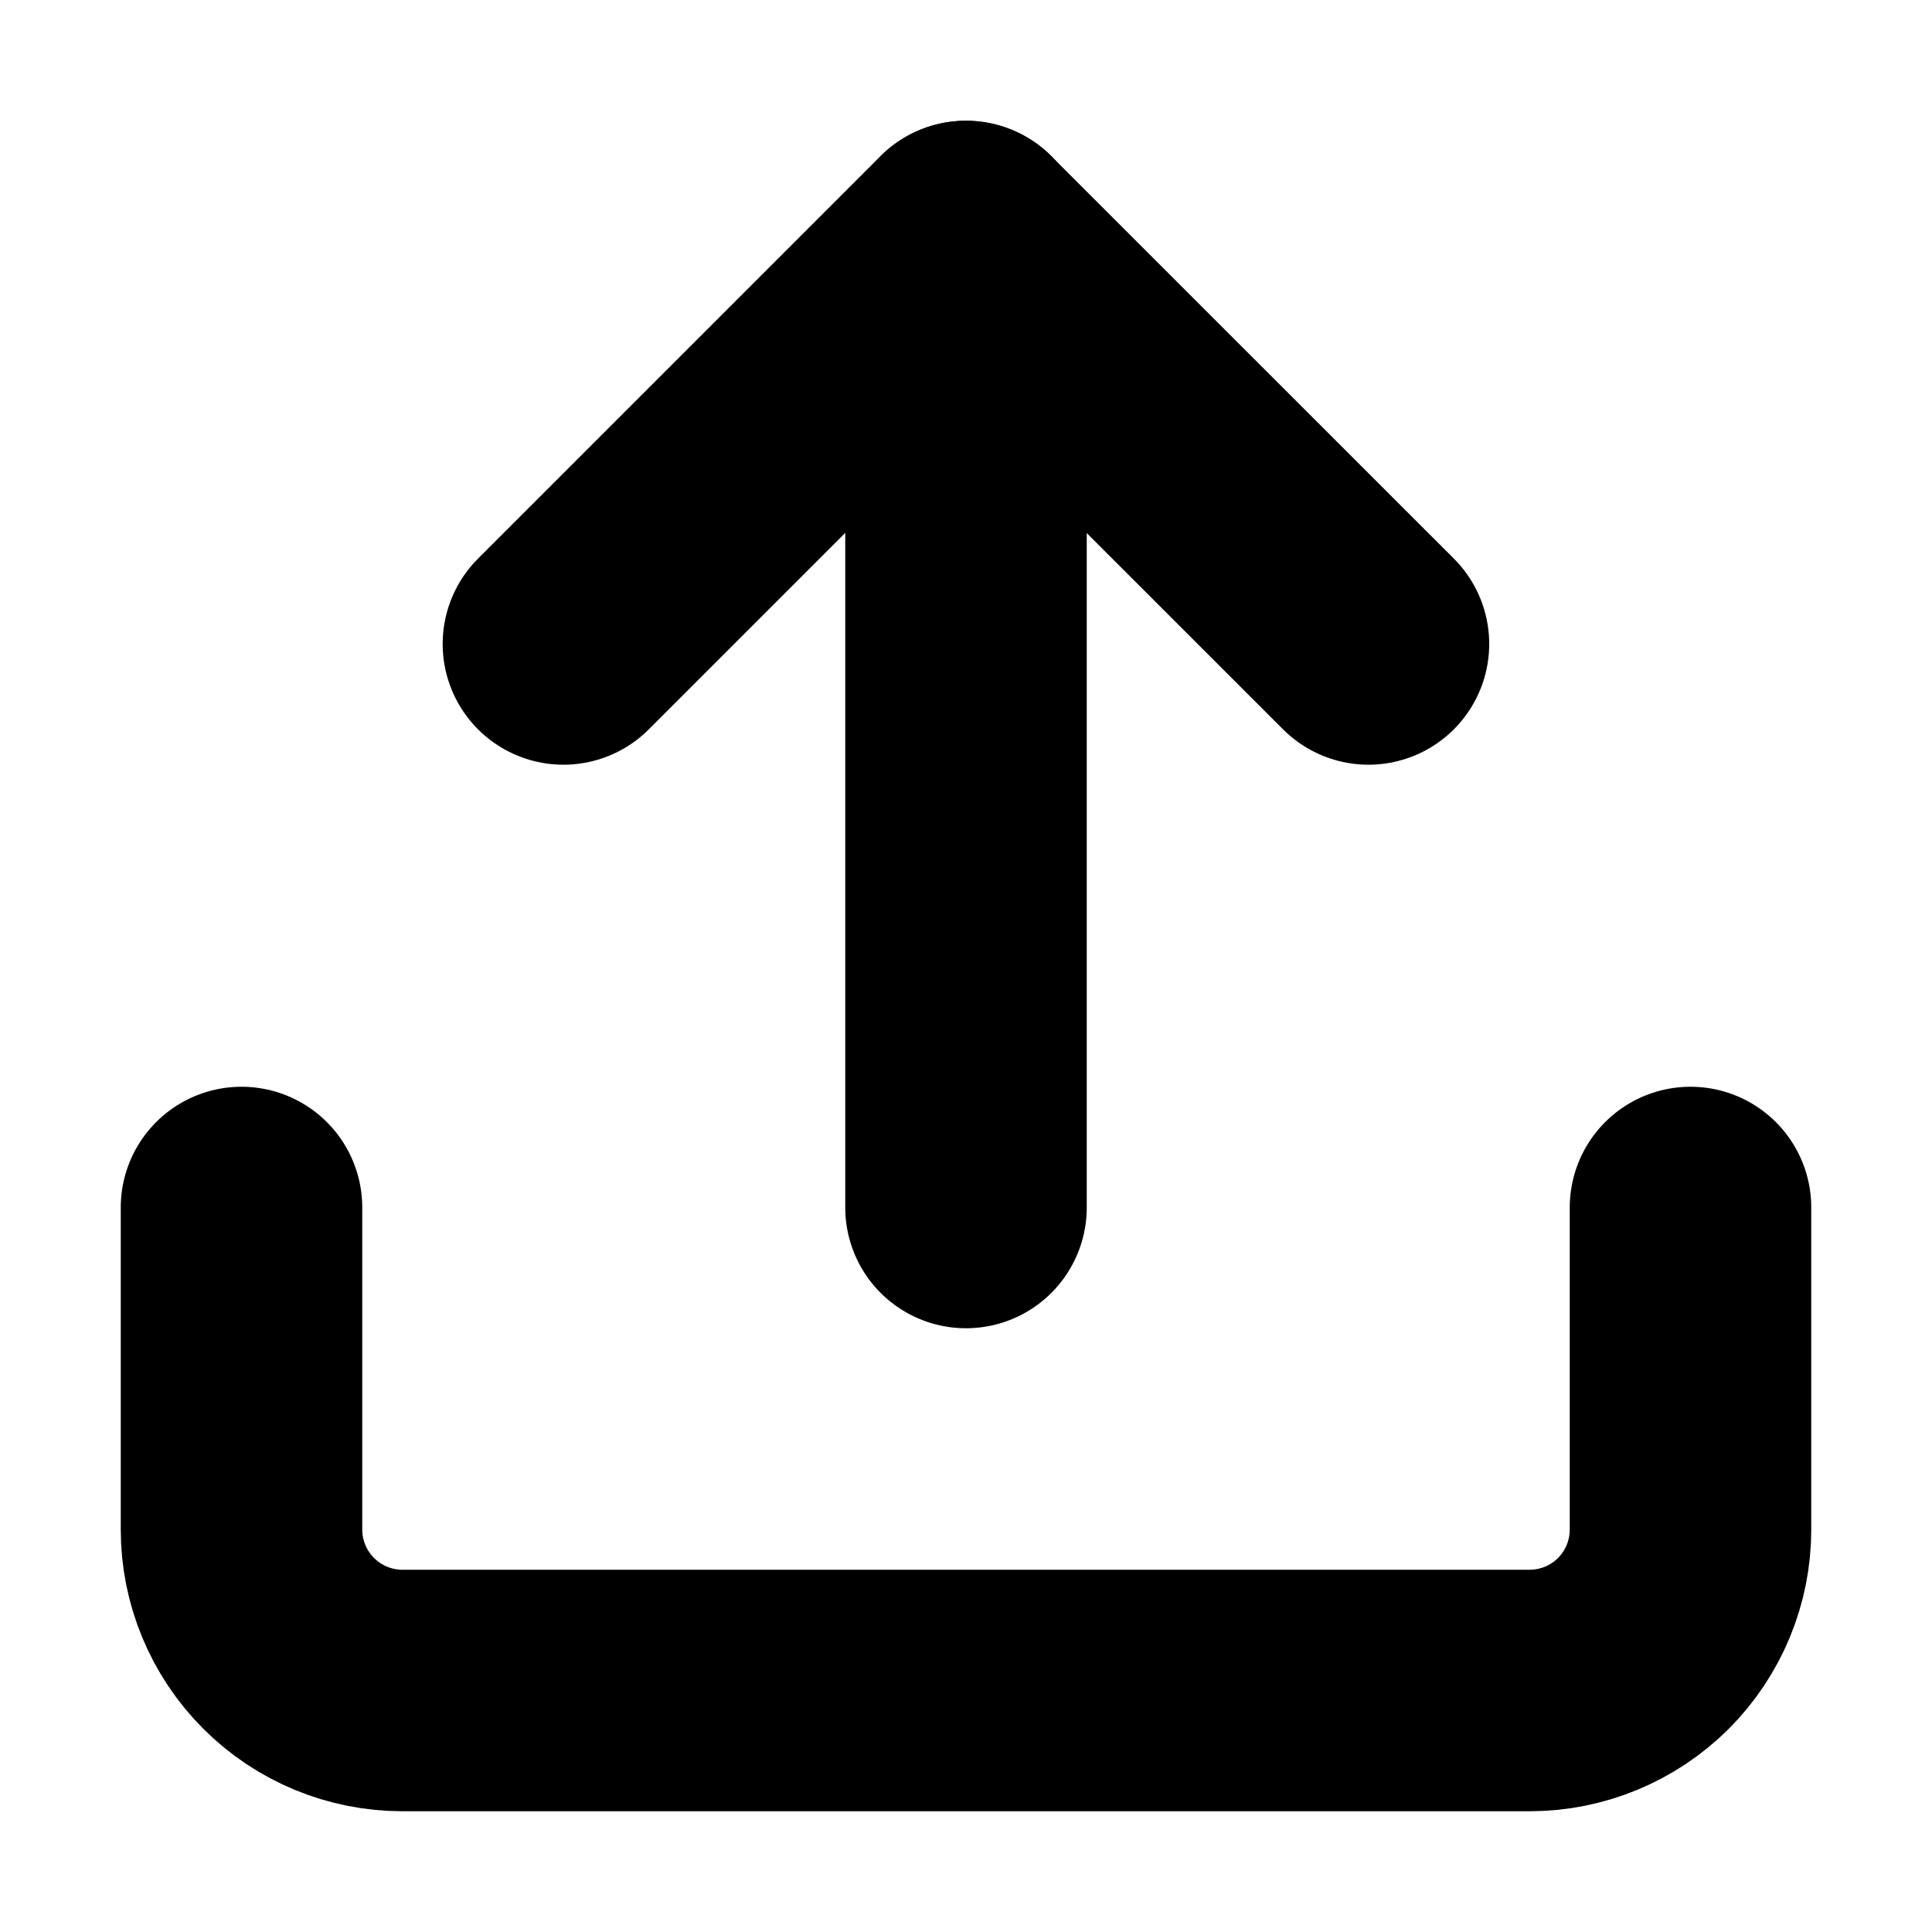
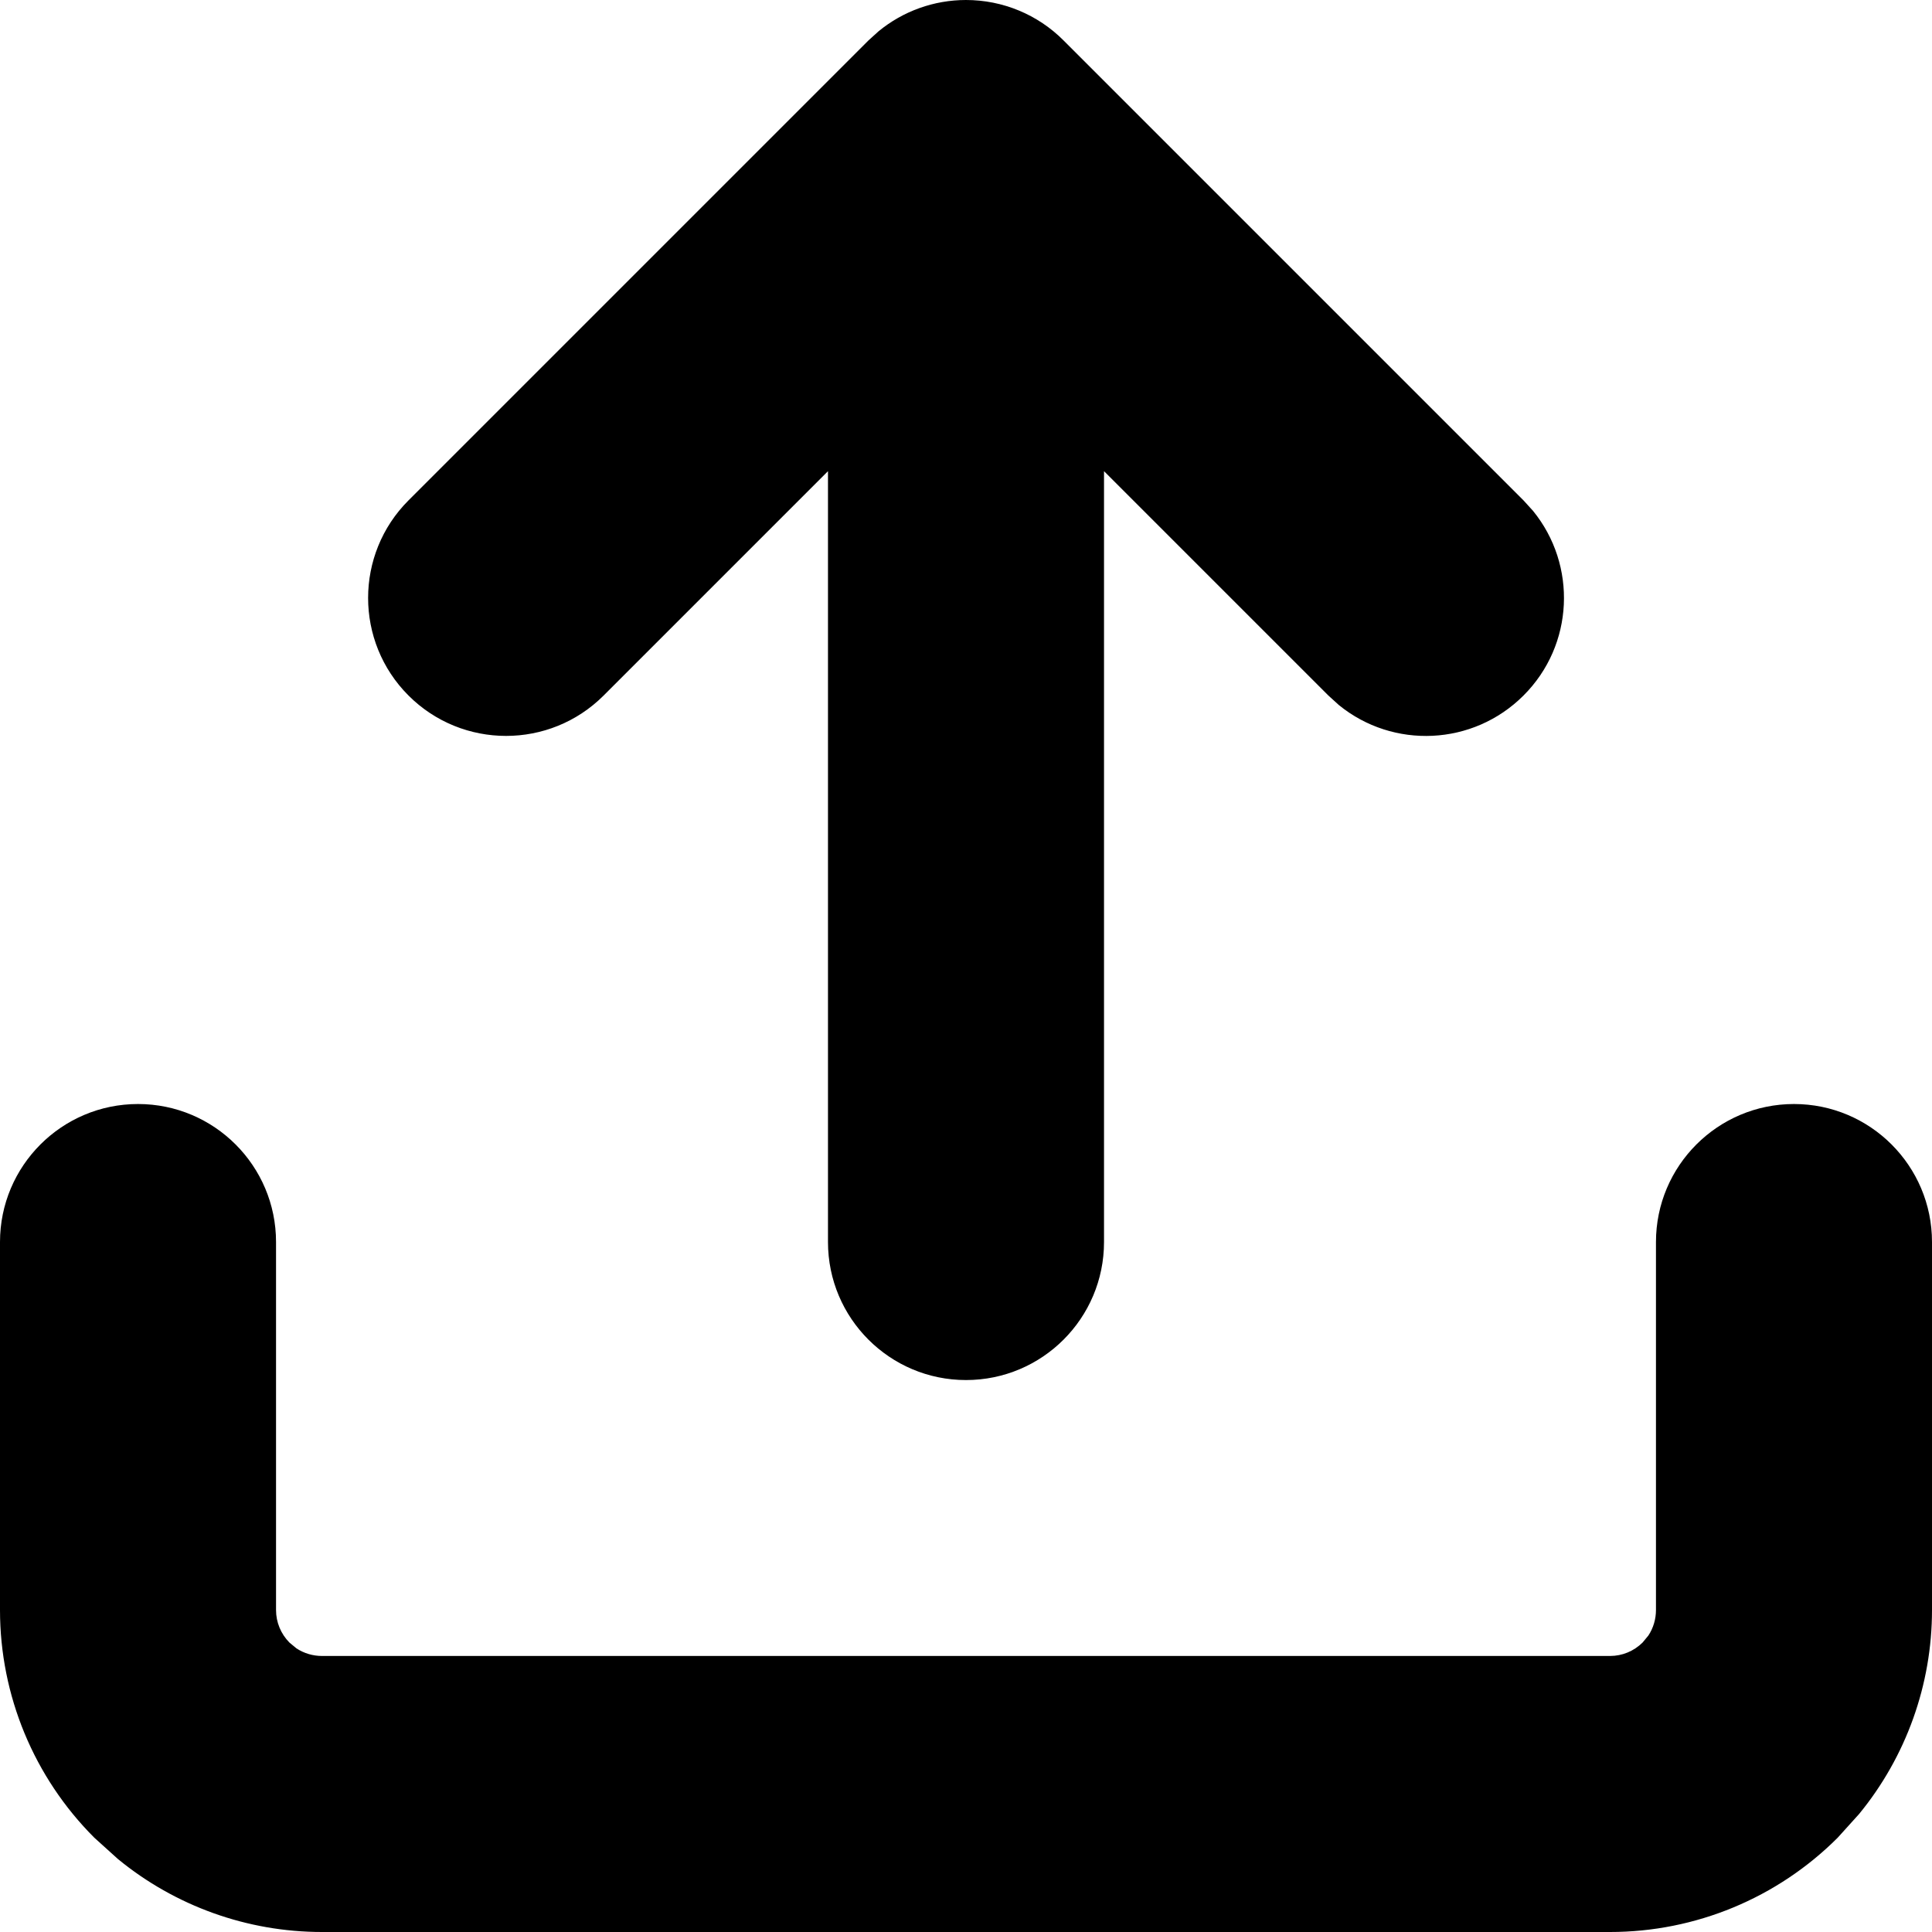
- <svg xmlns="http://www.w3.org/2000/svg" width="16" height="16" viewBox="0 0 16 16" fill="none" stroke="currentColor" stroke-width="2" stroke-linecap="round" stroke-linejoin="round">
-   <path d="M14 10V12.667C14 13.02 13.86 13.359 13.61 13.61C13.359 13.86 13.02 14 12.667 14H3.333C2.98 14 2.641 13.86 2.391 13.61C2.14 13.359 2 13.02 2 12.667V10" />
-   <path d="M11.333 5.333L7.999 2L4.666 5.333" />
-   <path d="M8 2V10" />
+ <svg xmlns="http://www.w3.org/2000/svg" width="16" height="16" viewBox="0 0 16 16" fill="currentColor">
+   <path d="M0 13.334V10.286C0 9.655 0.512 9.143 1.143 9.143C1.774 9.143 2.286 9.655 2.286 10.286V13.334C2.286 13.435 2.326 13.531 2.397 13.603L2.455 13.651C2.517 13.692 2.591 13.714 2.666 13.714H13.334C13.435 13.714 13.531 13.674 13.603 13.603L13.651 13.545C13.692 13.483 13.714 13.409 13.714 13.334V10.286C13.714 9.655 14.226 9.143 14.857 9.143C15.488 9.143 16 9.655 16 10.286V13.334C16 13.952 15.785 14.549 15.396 15.023L15.219 15.219C14.719 15.719 14.041 16 13.334 16H2.666C2.048 16 1.451 15.785 0.977 15.396L0.781 15.219C0.281 14.719 9.84093e-05 14.041 0 13.334ZM6.857 10.286V3.902L4.999 5.76C4.553 6.206 3.829 6.206 3.383 5.76C2.937 5.314 2.937 4.59 3.383 4.144L7.192 0.335L7.276 0.259C7.479 0.092 7.735 -9.48606e-09 8 0C8.303 1.44338e-07 8.594 0.12 8.808 0.335L12.617 4.144L12.696 4.231C13.062 4.68 13.036 5.342 12.617 5.76C12.199 6.178 11.537 6.205 11.088 5.839L11.001 5.76L9.143 3.902V10.286C9.143 10.917 8.631 11.429 8 11.429C7.369 11.429 6.857 10.917 6.857 10.286Z" />
</svg>
